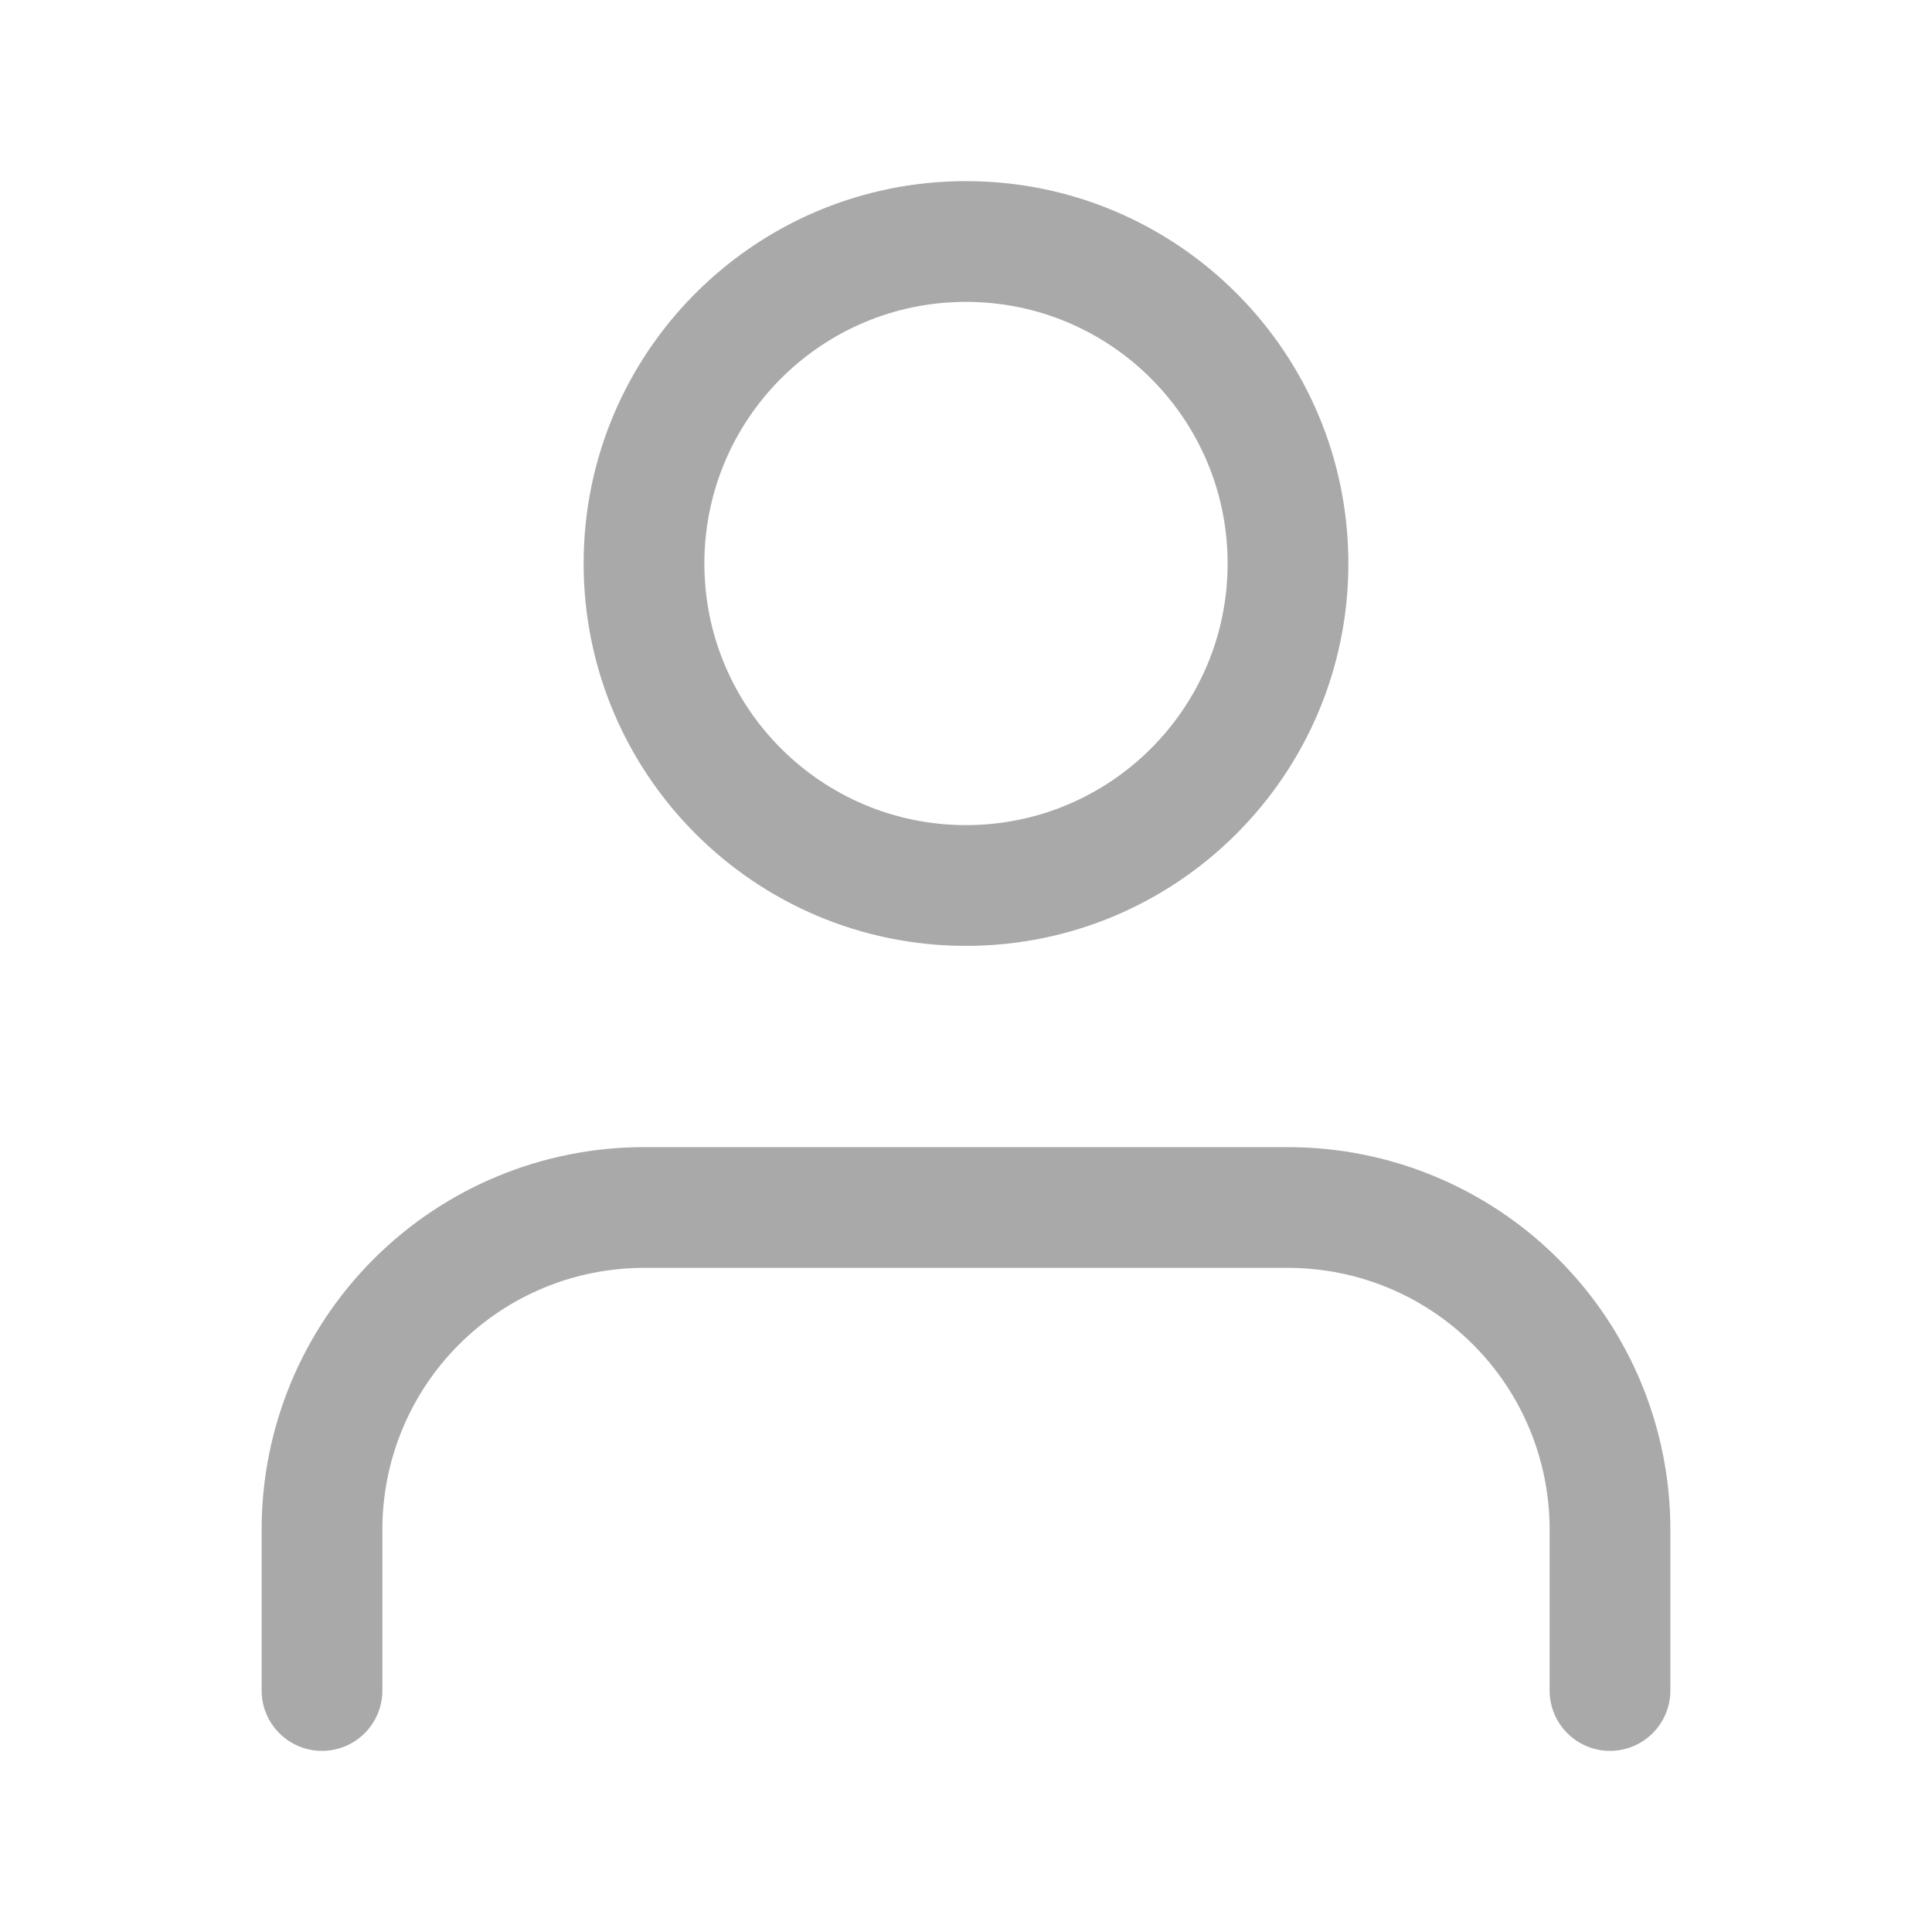
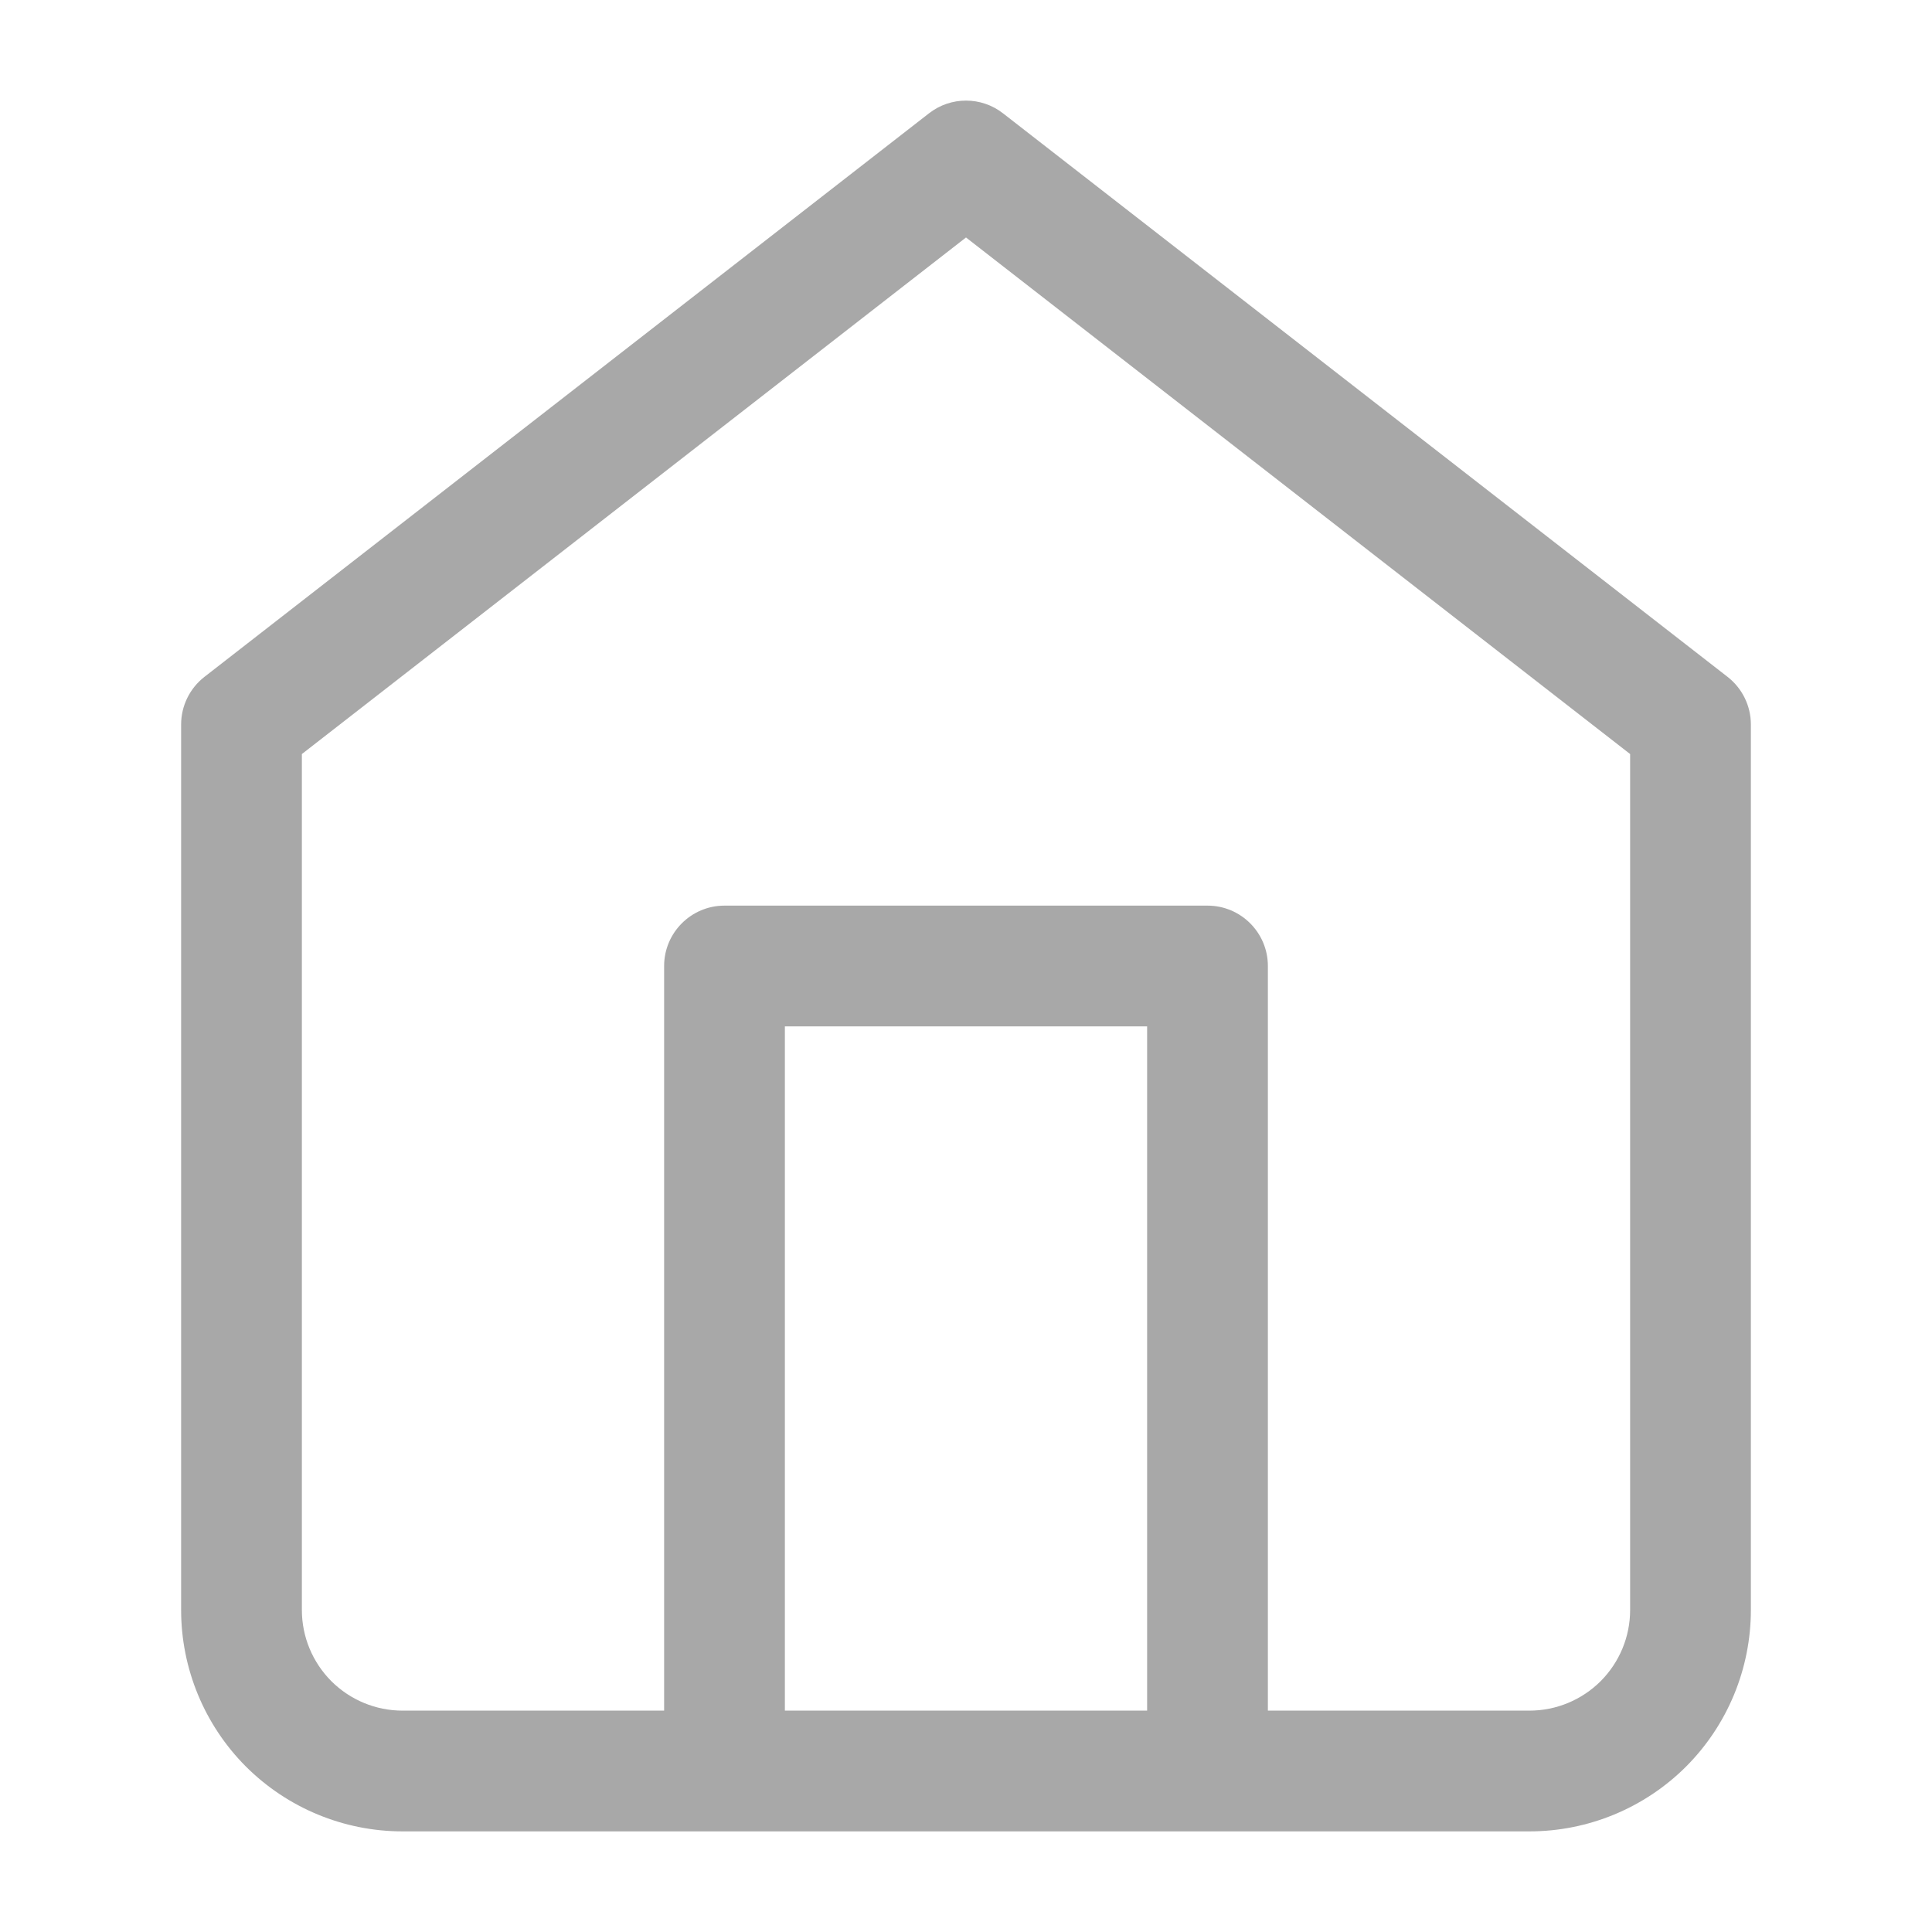
<svg xmlns="http://www.w3.org/2000/svg" width="24" height="24" viewBox="0 0 24 24">
  <g transform="translate(0 0)">
-     <g transform="translate(3.25 2.25)">
-       <path d="M4.75 12C3.49 12 2.282 12.5 1.391 13.391C0.5 14.282 0 15.49 0 16.75L0 18.75C0 19.164 0.336 19.5 0.75 19.5C1.164 19.5 1.5 19.164 1.5 18.75L1.5 16.75C1.5 15.888 1.842 15.061 2.452 14.452C3.061 13.842 3.888 13.5 4.75 13.5L12.75 13.5C13.612 13.5 14.439 13.842 15.048 14.452C15.658 15.061 16 15.888 16 16.75L16 18.75C16 19.164 16.336 19.5 16.75 19.5C17.164 19.5 17.5 19.164 17.5 18.75L17.5 16.75C17.5 15.49 17 14.282 16.109 13.391C15.218 12.5 14.01 12 12.75 12L4.75 12Z M5.5 4.75C5.5 2.955 6.955 1.5 8.75 1.5C10.545 1.5 12 2.955 12 4.75C12 6.545 10.545 8 8.75 8C6.955 8 5.5 6.545 5.5 4.75Z M8.75 0C6.127 0 4 2.127 4 4.75C4 7.373 6.127 9.5 8.75 9.5C11.373 9.5 13.5 7.373 13.5 4.75C13.5 2.127 11.373 0 8.75 0Z" fill="#A9A9A9" fill-rule="evenodd" />
+     <g transform="translate(2.25 1.25)">
+       <path d="M10.21 0.158C9.94 -0.053 9.56 -0.053 9.29 0.158L0.29 7.158C0.107 7.3 0 7.519 0 7.75L0 18.75C0 19.479 0.29 20.179 0.805 20.695C1.321 21.21 2.021 21.5 2.75 21.5L16.75 21.5C17.479 21.5 18.179 21.21 18.695 20.695C19.21 20.179 19.5 19.479 19.5 18.75L19.5 7.75C19.5 7.519 19.393 7.3 19.21 7.158L10.21 0.158Z M12 20L7.5 20L7.5 11.5L12 11.5L12 20Z M13.5 20L13.5 10.75C13.5 10.336 13.164 10 12.75 10L6.75 10C6.336 10 6 10.336 6 10.75L6 20L2.75 20C2.418 20 2.101 19.868 1.866 19.634C1.632 19.399 1.5 19.082 1.5 18.75L1.5 8.117L9.75 1.7L18 8.117L18 18.75C18 19.082 17.868 19.399 17.634 19.634C17.399 19.868 17.082 20 16.75 20L13.5 20Z" fill="#A8A8A8" fill-rule="evenodd" />
    </g>
  </g>
</svg>
